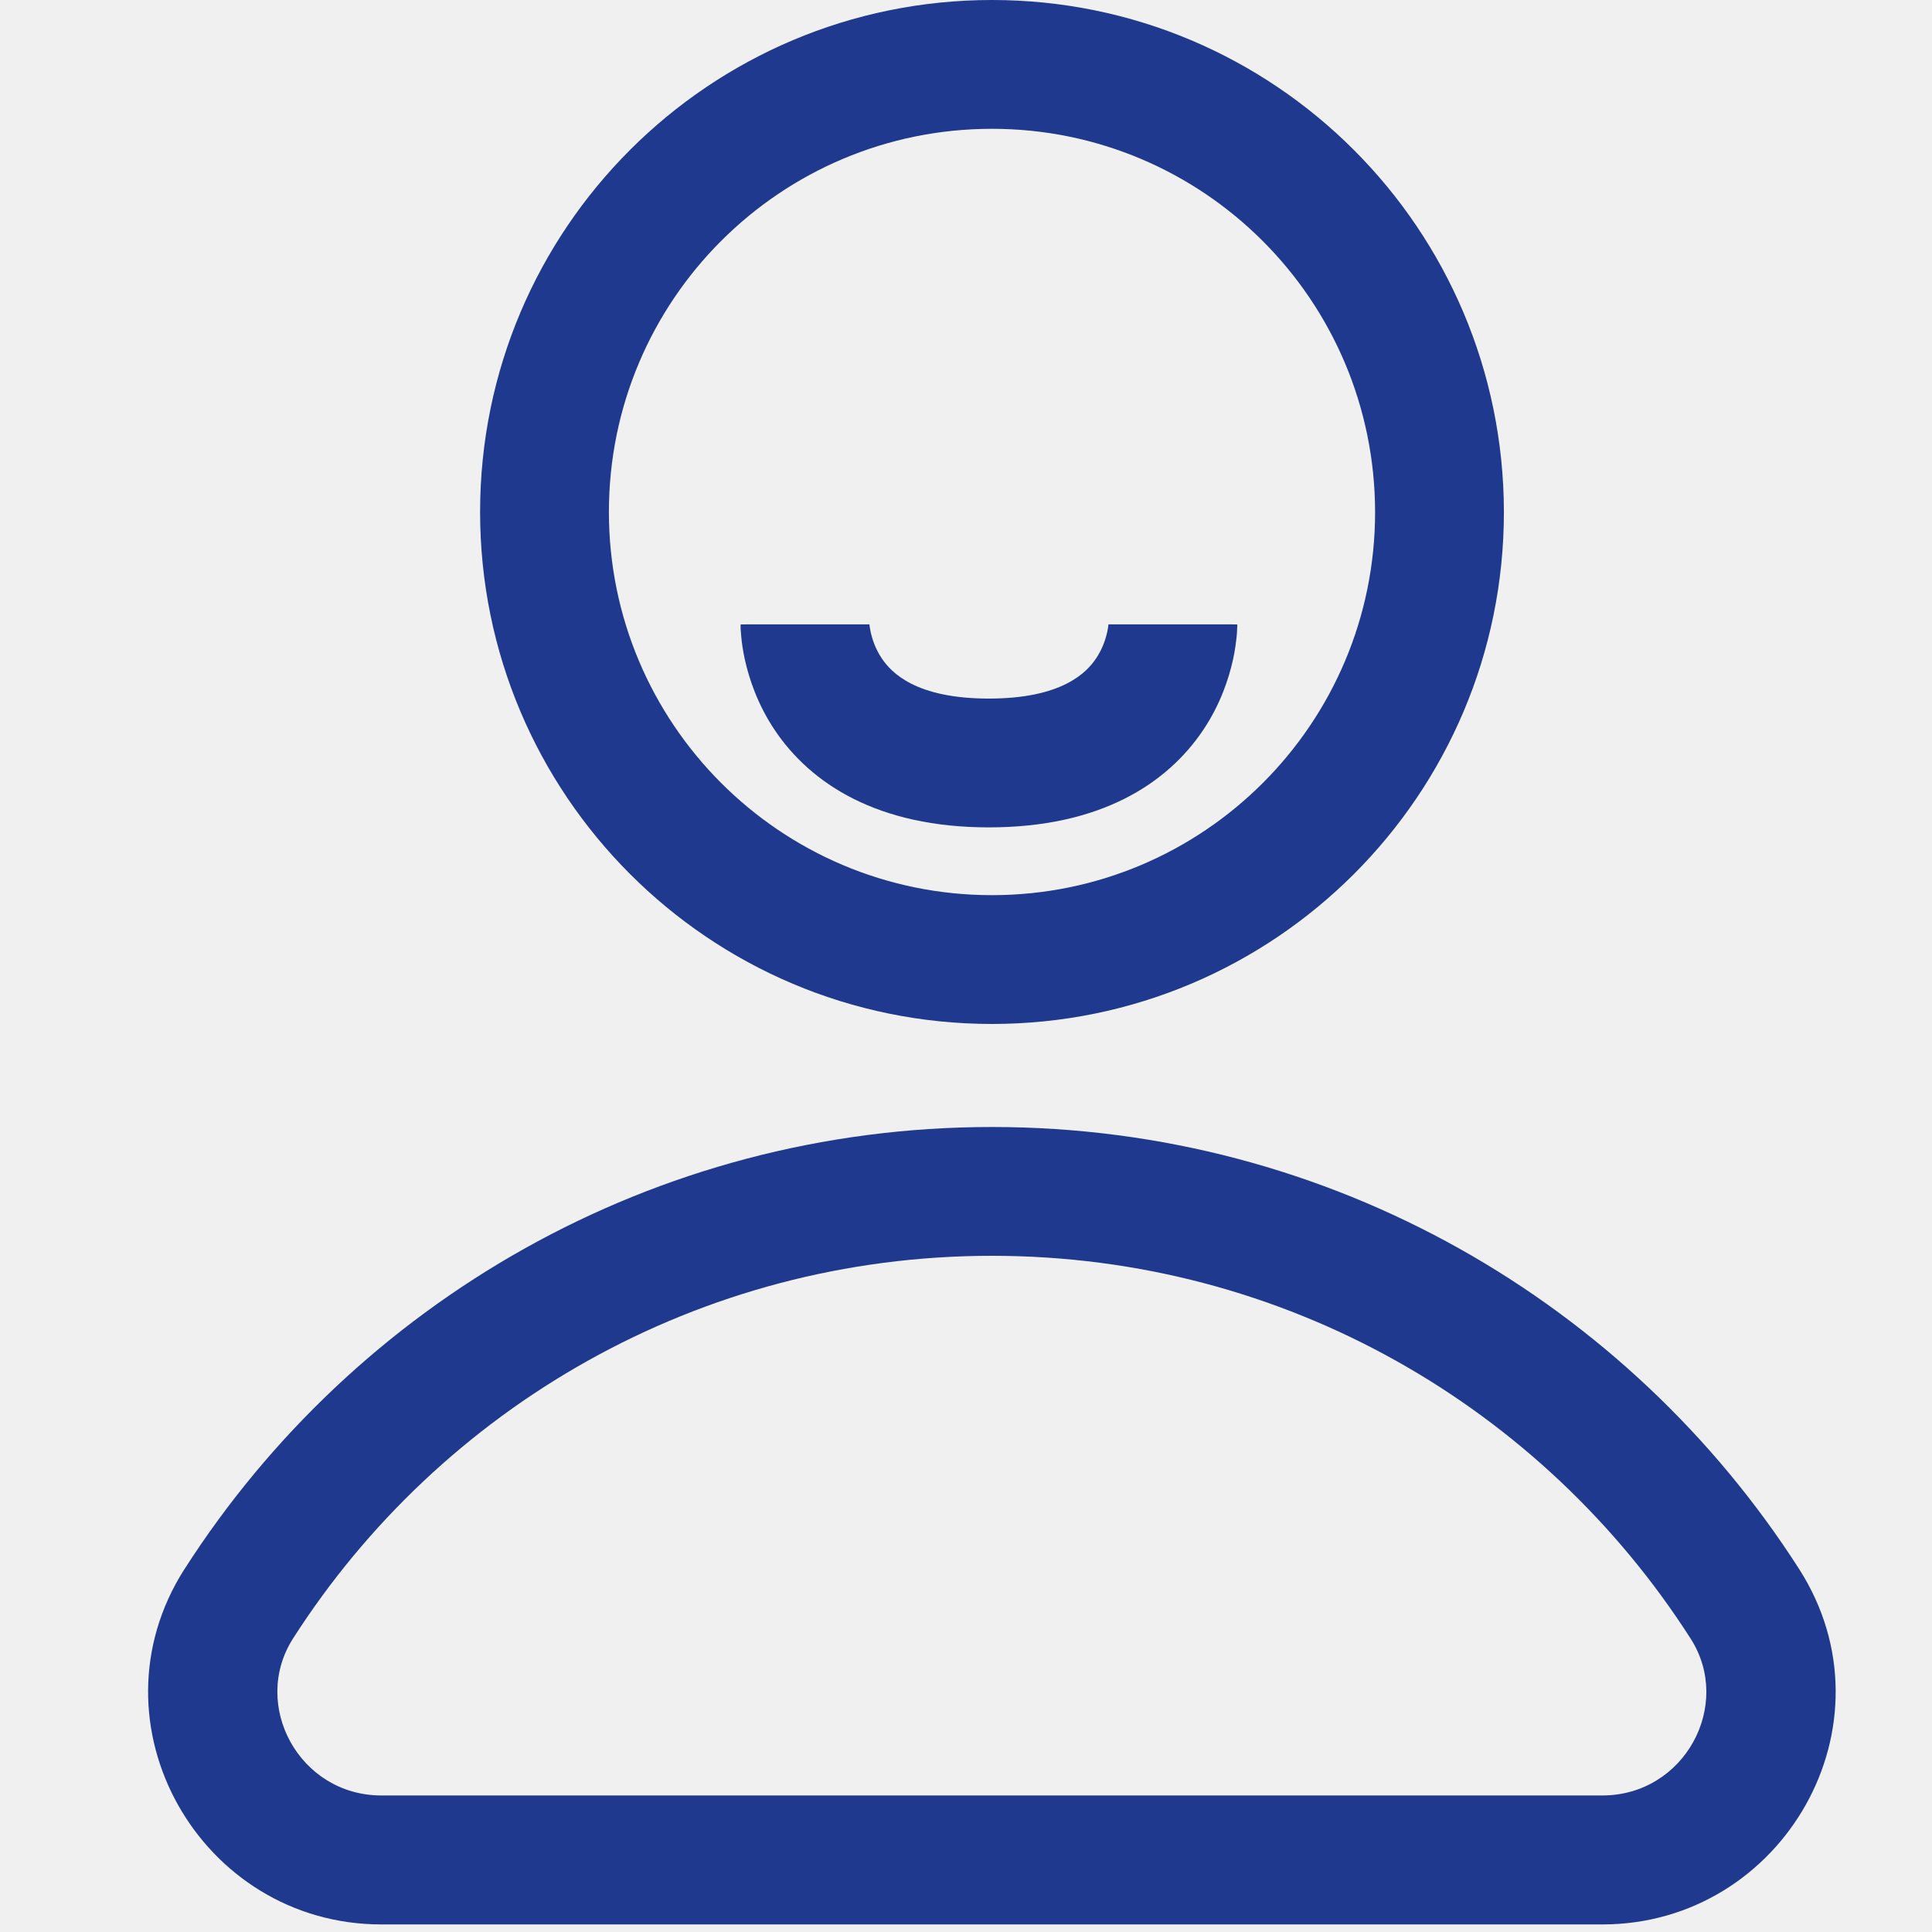
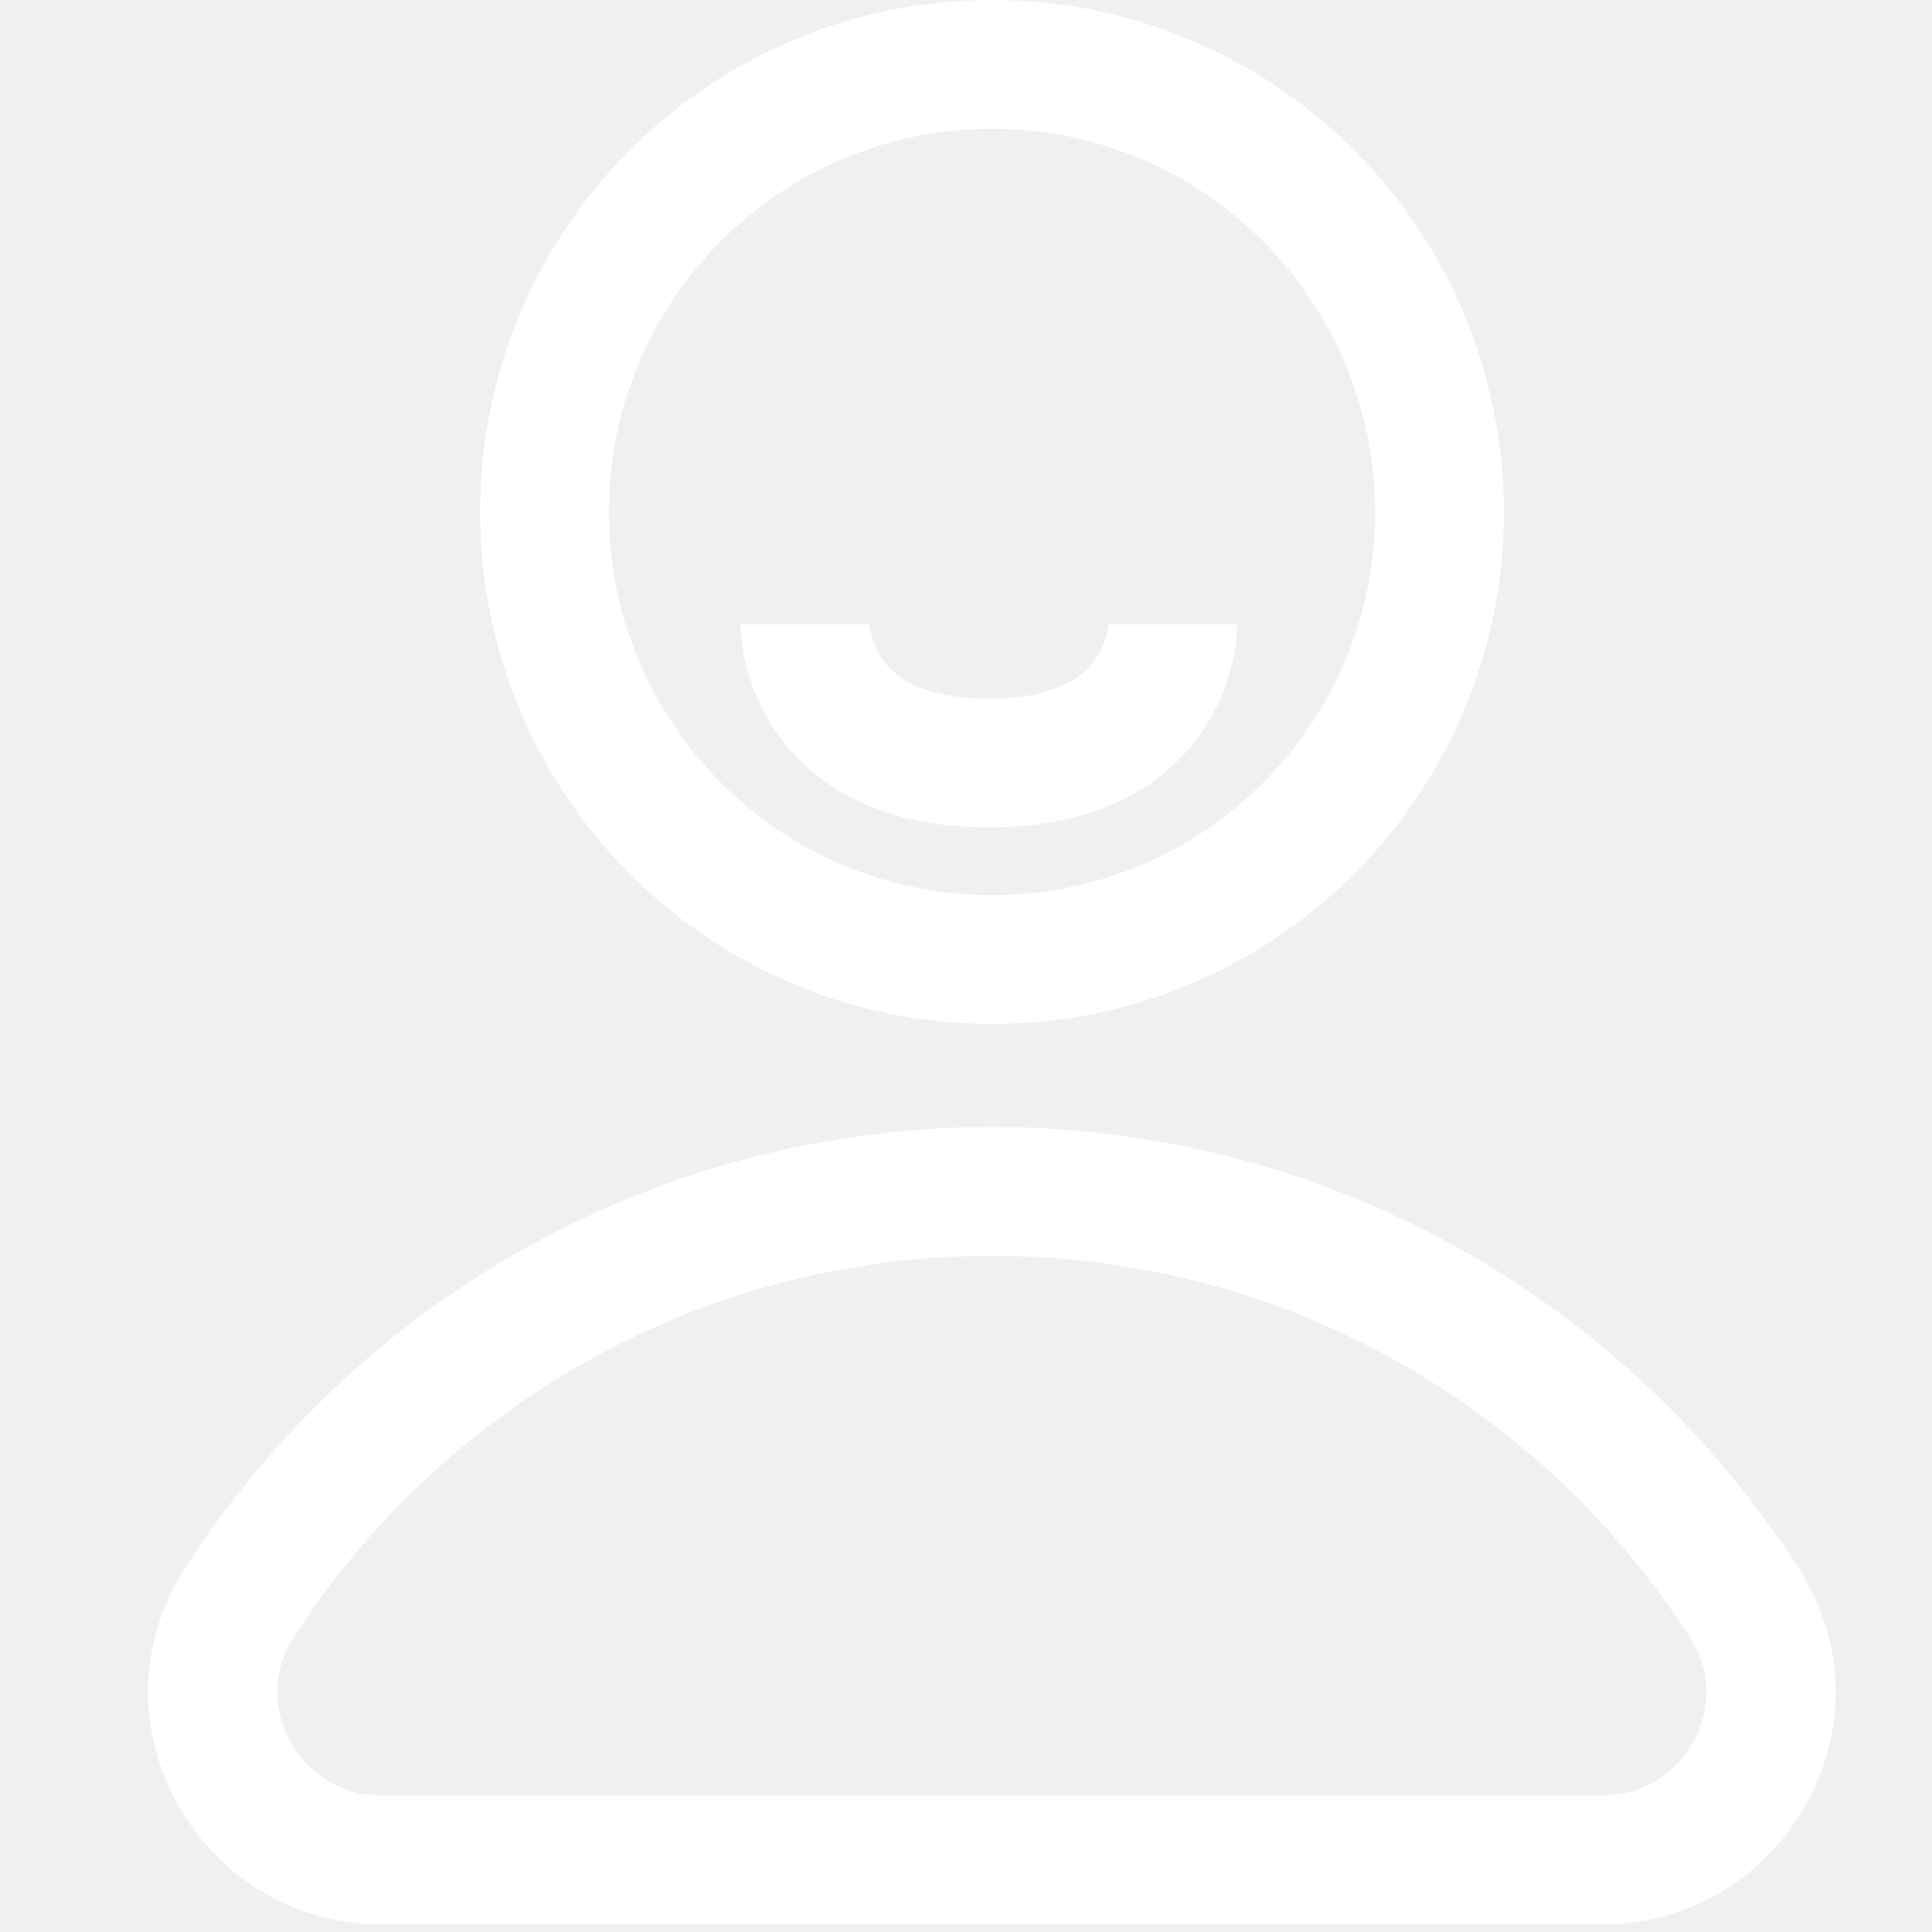
- <svg xmlns="http://www.w3.org/2000/svg" width="12" height="12" viewBox="0 0 12 12" fill="#fff">
-   <path fill-rule="evenodd" clip-rule="evenodd" d="M2.982 3.18C2.982 1.422 4.407 0 6.161 0C7.917 0 9.338 1.422 9.341 3.179L9.341 3.18C9.341 4.938 7.916 6.36 6.161 6.36C4.404 6.36 2.982 4.935 2.982 3.18ZM6.161 0.8C4.848 0.8 3.782 1.864 3.782 3.18C3.782 4.493 4.846 5.56 6.161 5.56C7.475 5.56 8.541 4.495 8.541 3.18C8.539 1.864 7.474 0.8 6.161 0.8Z" fill="#1E398D" />
-   <path fill-rule="evenodd" clip-rule="evenodd" d="M4.6 3.879C4.6 3.878 4.6 3.878 5 3.878C5.4 3.878 5.4 3.878 5.4 3.878L5.4 3.877L5.4 3.876L5.4 3.875L5.4 3.872C5.4 3.871 5.399 3.87 5.399 3.87L5.4 3.877C5.401 3.887 5.403 3.904 5.408 3.926C5.418 3.972 5.438 4.031 5.476 4.088C5.536 4.178 5.688 4.339 6.142 4.339C6.596 4.339 6.749 4.178 6.809 4.088C6.847 4.031 6.867 3.972 6.877 3.926C6.882 3.904 6.884 3.887 6.885 3.877L6.885 3.87C6.885 3.87 6.885 3.871 6.885 3.872L6.885 3.875L6.885 3.876L6.885 3.877L6.885 3.878C6.885 3.878 6.885 3.878 7.285 3.878C7.685 3.878 7.685 3.878 7.685 3.879L7.685 3.879L7.685 3.88L7.685 3.883L7.685 3.889L7.684 3.905C7.684 3.918 7.683 3.934 7.681 3.953C7.677 3.99 7.671 4.041 7.658 4.099C7.632 4.215 7.581 4.372 7.476 4.53C7.25 4.87 6.831 5.139 6.142 5.139C5.454 5.139 5.035 4.87 4.809 4.53C4.704 4.372 4.653 4.215 4.627 4.099C4.614 4.041 4.607 3.99 4.604 3.953C4.602 3.934 4.601 3.918 4.6 3.905L4.6 3.889L4.6 3.883L4.6 3.88L4.6 3.879L4.6 3.879Z" fill="#1E398D" />
-   <path fill-rule="evenodd" clip-rule="evenodd" d="M6.161 7.8C4.339 7.8 2.736 8.746 1.82 10.177C1.556 10.591 1.859 11.152 2.369 11.152H9.952C10.463 11.152 10.765 10.59 10.501 10.178L10.501 10.178C9.585 8.746 7.984 7.8 6.161 7.8ZM1.146 9.746C2.203 8.095 4.055 7 6.161 7C8.268 7 10.118 8.095 11.175 9.746C11.791 10.709 11.075 11.953 9.952 11.953H2.369C1.244 11.953 0.533 10.708 1.145 9.747L1.146 9.746Z" fill="#1E398D" />
+ <svg xmlns="http://www.w3.org/2000/svg" width="12" height="12" viewBox="0 0 12 12" fill="none">
+   <path fill-rule="evenodd" clip-rule="evenodd" d="M2.982 3.18C2.982 1.422 4.407 0 6.161 0C7.917 0 9.338 1.422 9.341 3.179L9.341 3.18C9.341 4.938 7.916 6.36 6.161 6.36C4.404 6.36 2.982 4.935 2.982 3.18ZM6.161 0.8C4.848 0.8 3.782 1.864 3.782 3.18C3.782 4.493 4.846 5.56 6.161 5.56C7.475 5.56 8.541 4.495 8.541 3.18C8.539 1.864 7.474 0.8 6.161 0.8Z" fill="#fff" />
+   <path fill-rule="evenodd" clip-rule="evenodd" d="M4.6 3.879C4.6 3.878 4.6 3.878 5 3.878C5.4 3.878 5.4 3.878 5.4 3.878L5.4 3.877L5.4 3.876L5.4 3.875L5.4 3.872C5.4 3.871 5.399 3.87 5.399 3.87L5.4 3.877C5.401 3.887 5.403 3.904 5.408 3.926C5.418 3.972 5.438 4.031 5.476 4.088C5.536 4.178 5.688 4.339 6.142 4.339C6.596 4.339 6.749 4.178 6.809 4.088C6.847 4.031 6.867 3.972 6.877 3.926C6.882 3.904 6.884 3.887 6.885 3.877L6.885 3.87C6.885 3.87 6.885 3.871 6.885 3.872L6.885 3.875L6.885 3.876L6.885 3.877L6.885 3.878C6.885 3.878 6.885 3.878 7.285 3.878C7.685 3.878 7.685 3.878 7.685 3.879L7.685 3.879L7.685 3.88L7.685 3.883L7.685 3.889L7.684 3.905C7.684 3.918 7.683 3.934 7.681 3.953C7.677 3.99 7.671 4.041 7.658 4.099C7.632 4.215 7.581 4.372 7.476 4.53C7.25 4.87 6.831 5.139 6.142 5.139C5.454 5.139 5.035 4.87 4.809 4.53C4.704 4.372 4.653 4.215 4.627 4.099C4.614 4.041 4.607 3.99 4.604 3.953C4.602 3.934 4.601 3.918 4.6 3.905L4.6 3.889L4.6 3.883L4.6 3.88L4.6 3.879L4.6 3.879Z" fill="#fff" />
+   <path fill-rule="evenodd" clip-rule="evenodd" d="M6.161 7.8C4.339 7.8 2.736 8.746 1.82 10.177C1.556 10.591 1.859 11.152 2.369 11.152H9.952C10.463 11.152 10.765 10.59 10.501 10.178L10.501 10.178C9.585 8.746 7.984 7.8 6.161 7.8ZM1.146 9.746C2.203 8.095 4.055 7 6.161 7C8.268 7 10.118 8.095 11.175 9.746C11.791 10.709 11.075 11.953 9.952 11.953H2.369C1.244 11.953 0.533 10.708 1.145 9.747L1.146 9.746Z" fill="#fff" />
</svg>
